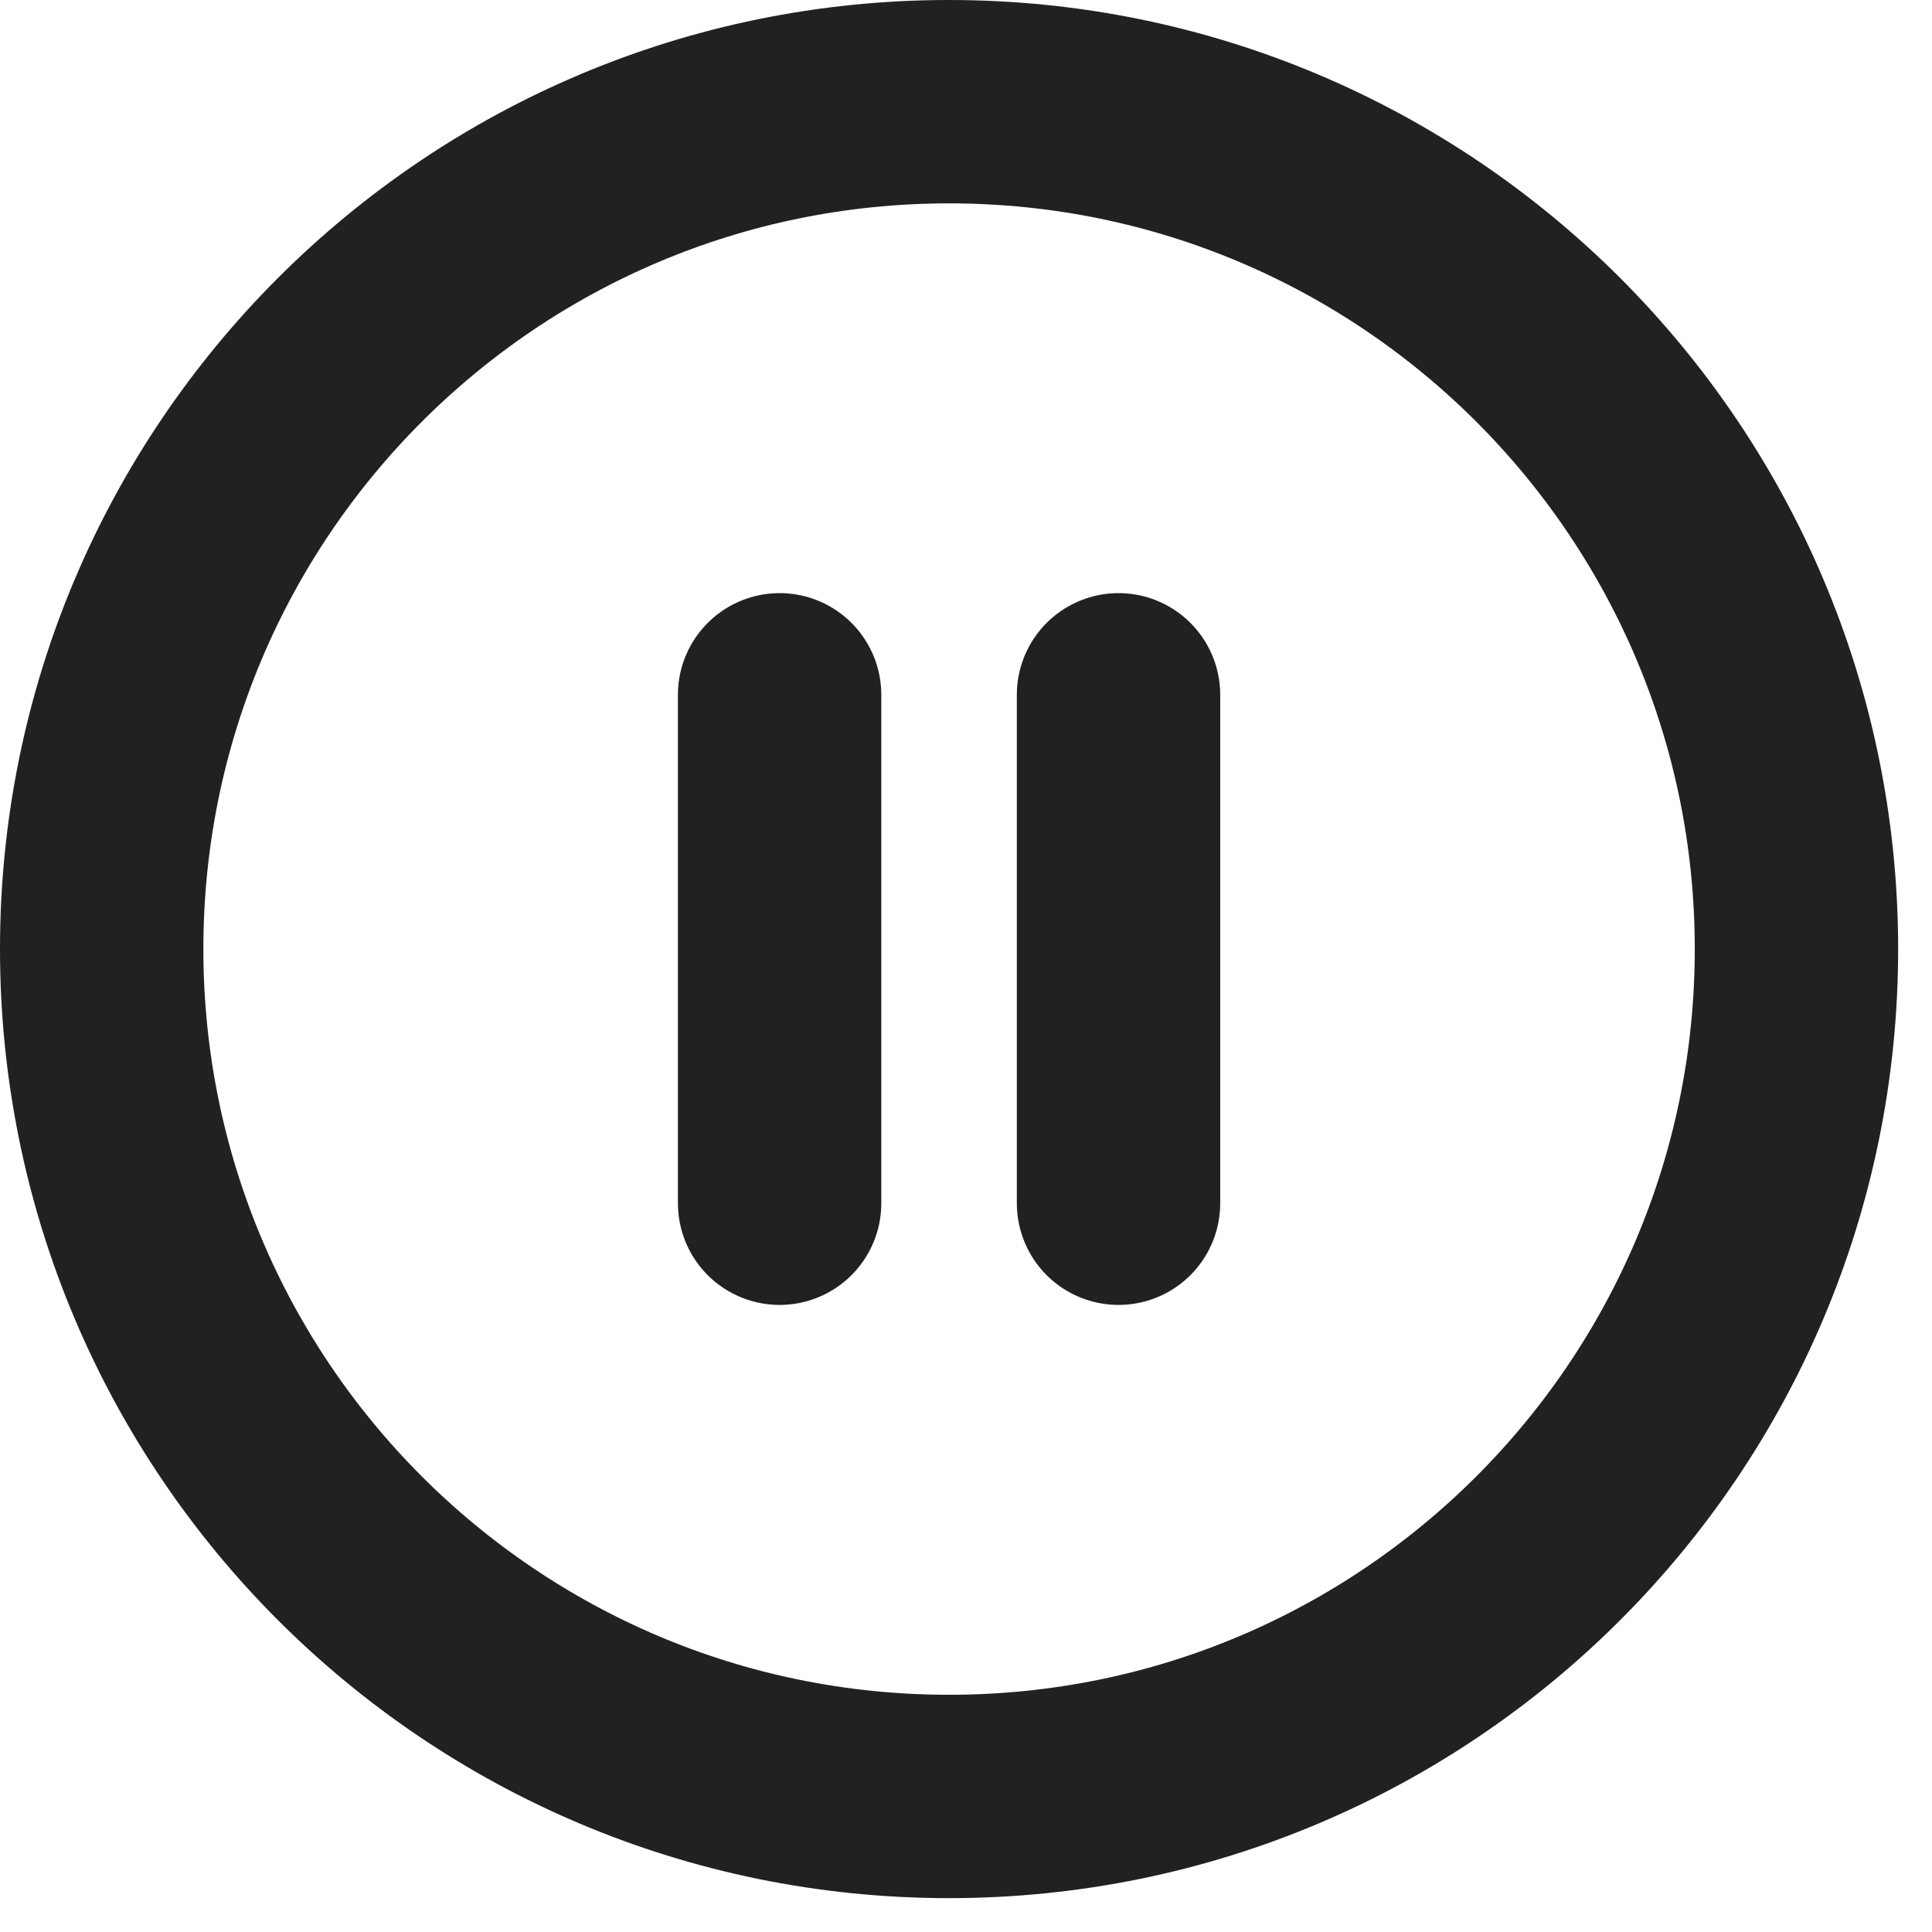
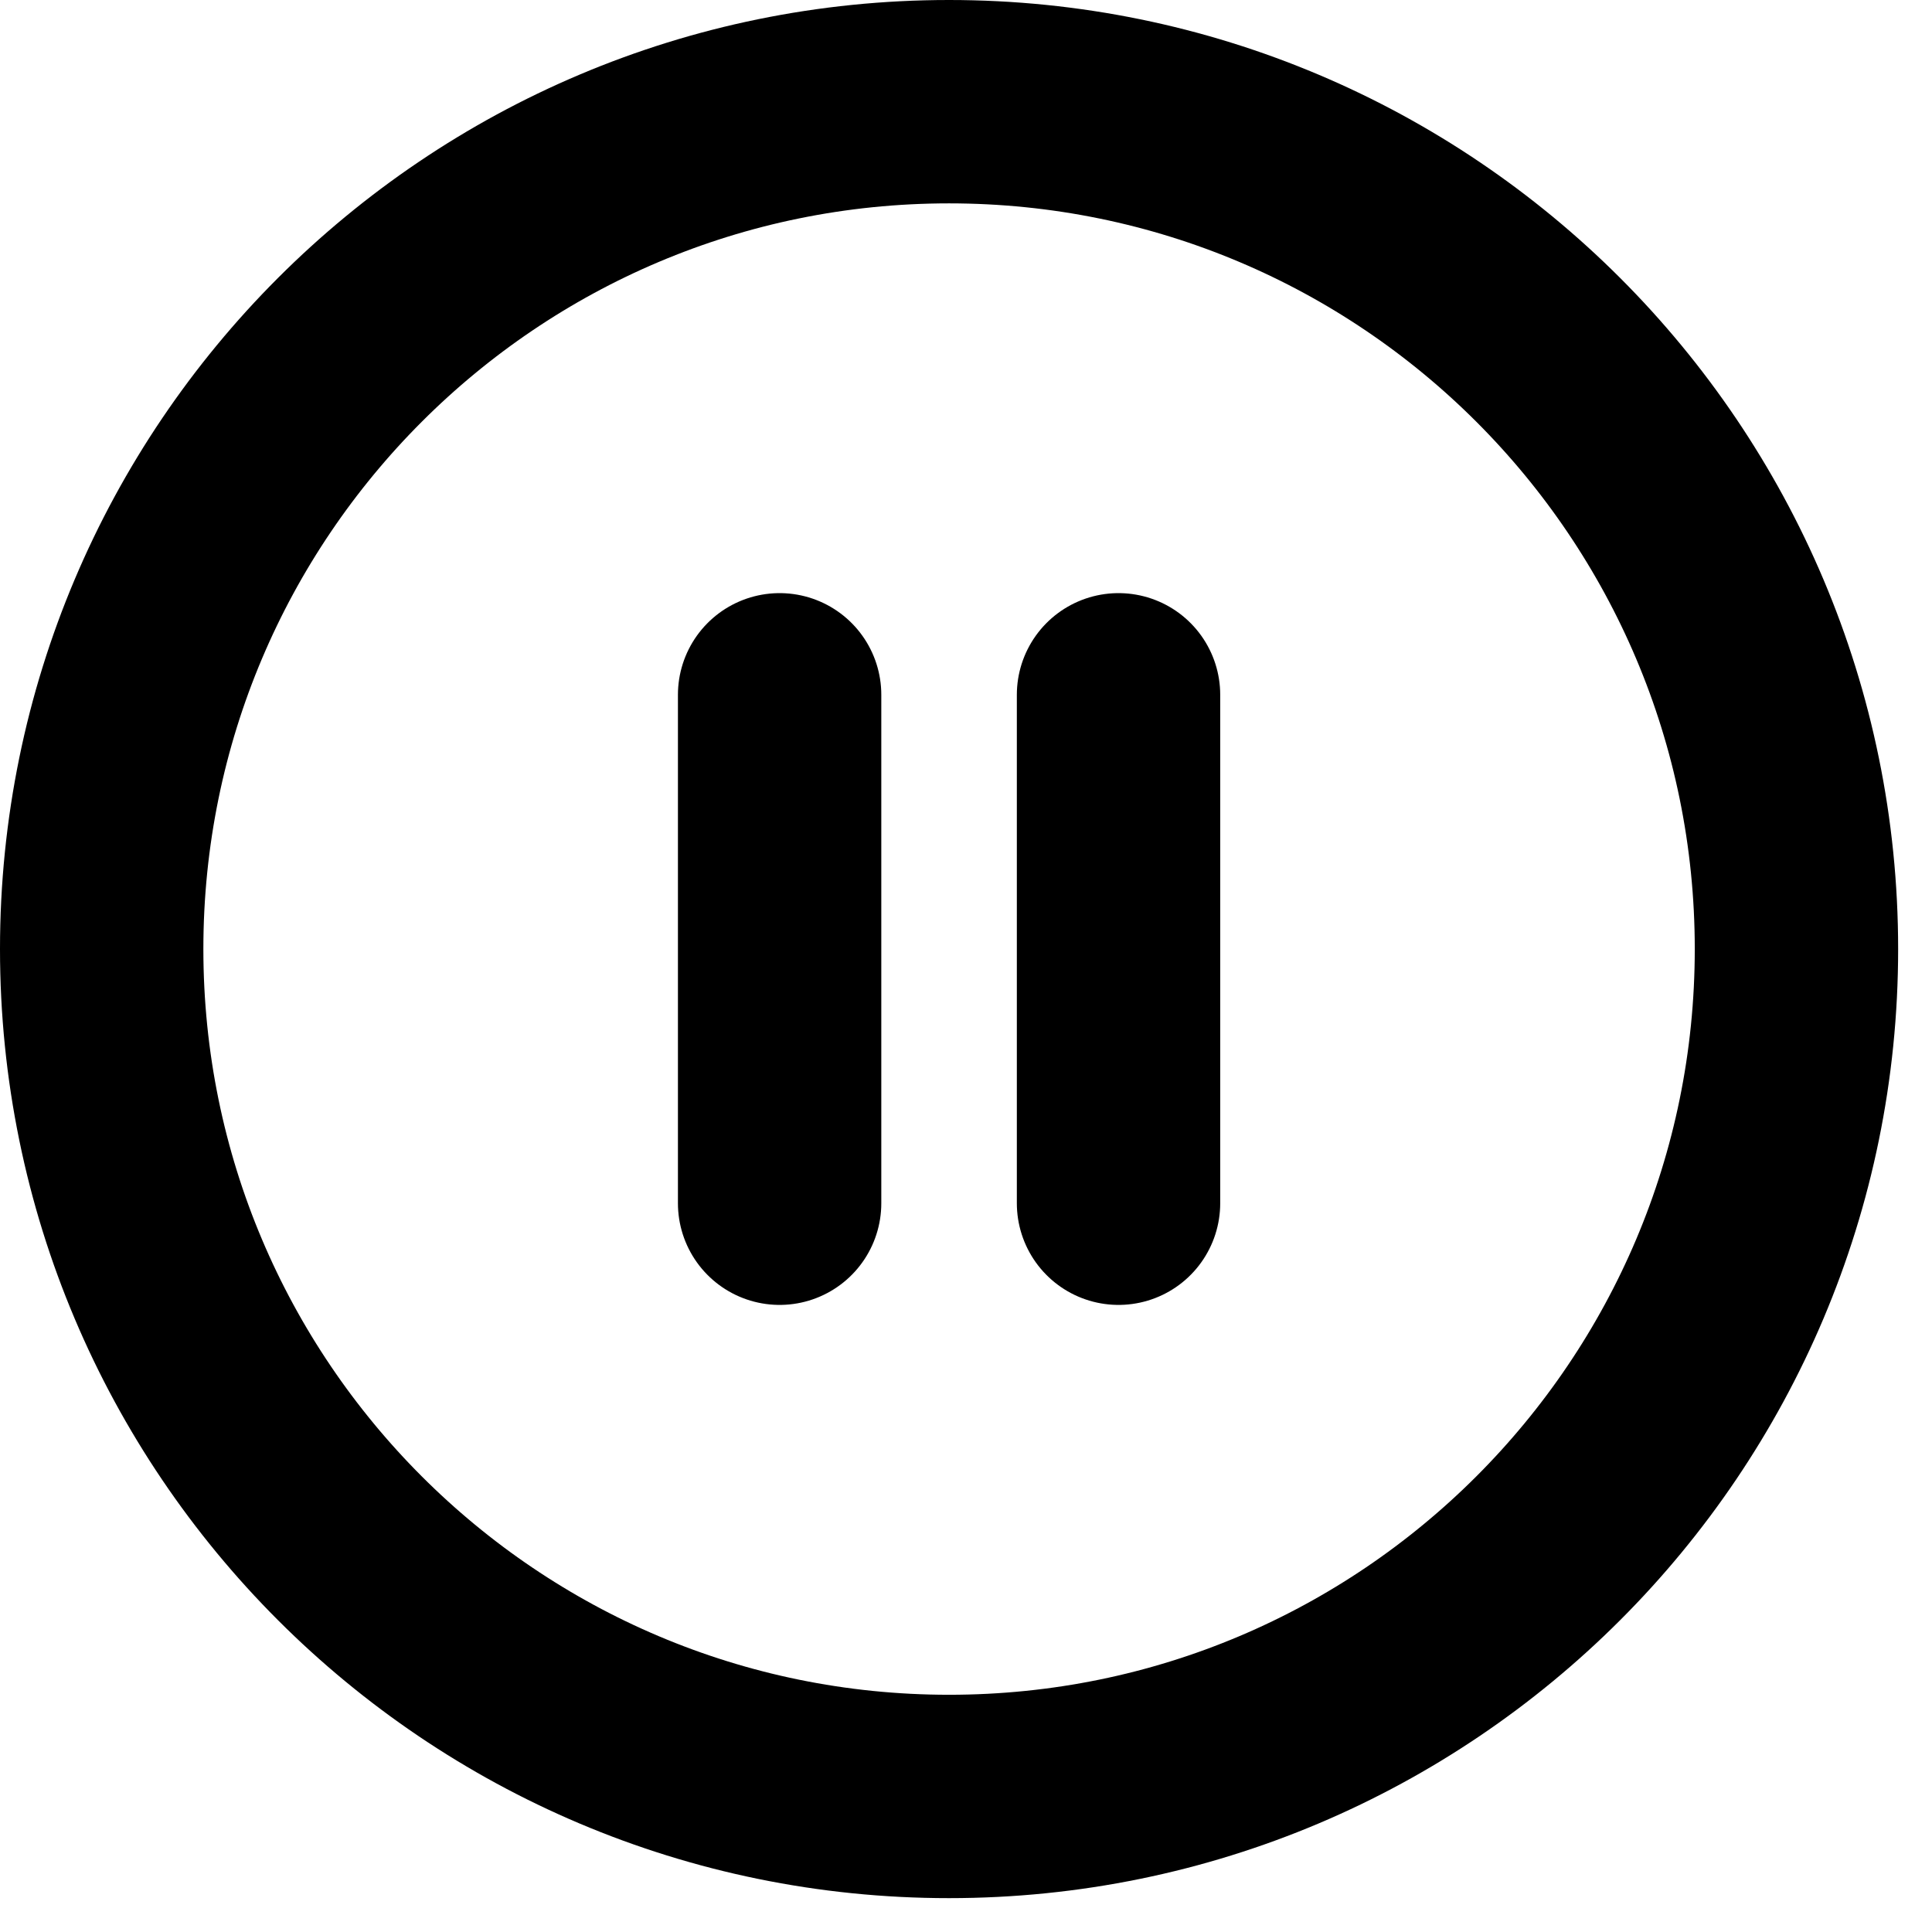
<svg xmlns="http://www.w3.org/2000/svg" width="19" height="19" viewBox="0 0 19 19" fill="none">
-   <path d="M7.667 11.833V6.833M11 11.833V6.833M17.667 9.333C17.667 13.936 13.936 17.667 9.333 17.667C4.731 17.667 1 13.936 1 9.333C1 4.731 4.731 1 9.333 1C13.936 1 17.667 4.731 17.667 9.333Z" stroke="#212121" stroke-width="2" stroke-linecap="round" stroke-linejoin="round" />
+   <path d="M7.667 11.833V6.833M11 11.833V6.833M17.667 9.333C17.667 13.936 13.936 17.667 9.333 17.667C4.731 17.667 1 13.936 1 9.333C1 4.731 4.731 1 9.333 1C13.936 1 17.667 4.731 17.667 9.333Z" stroke="currentColor" stroke-width="2" stroke-linecap="round" stroke-linejoin="round" />
</svg>
